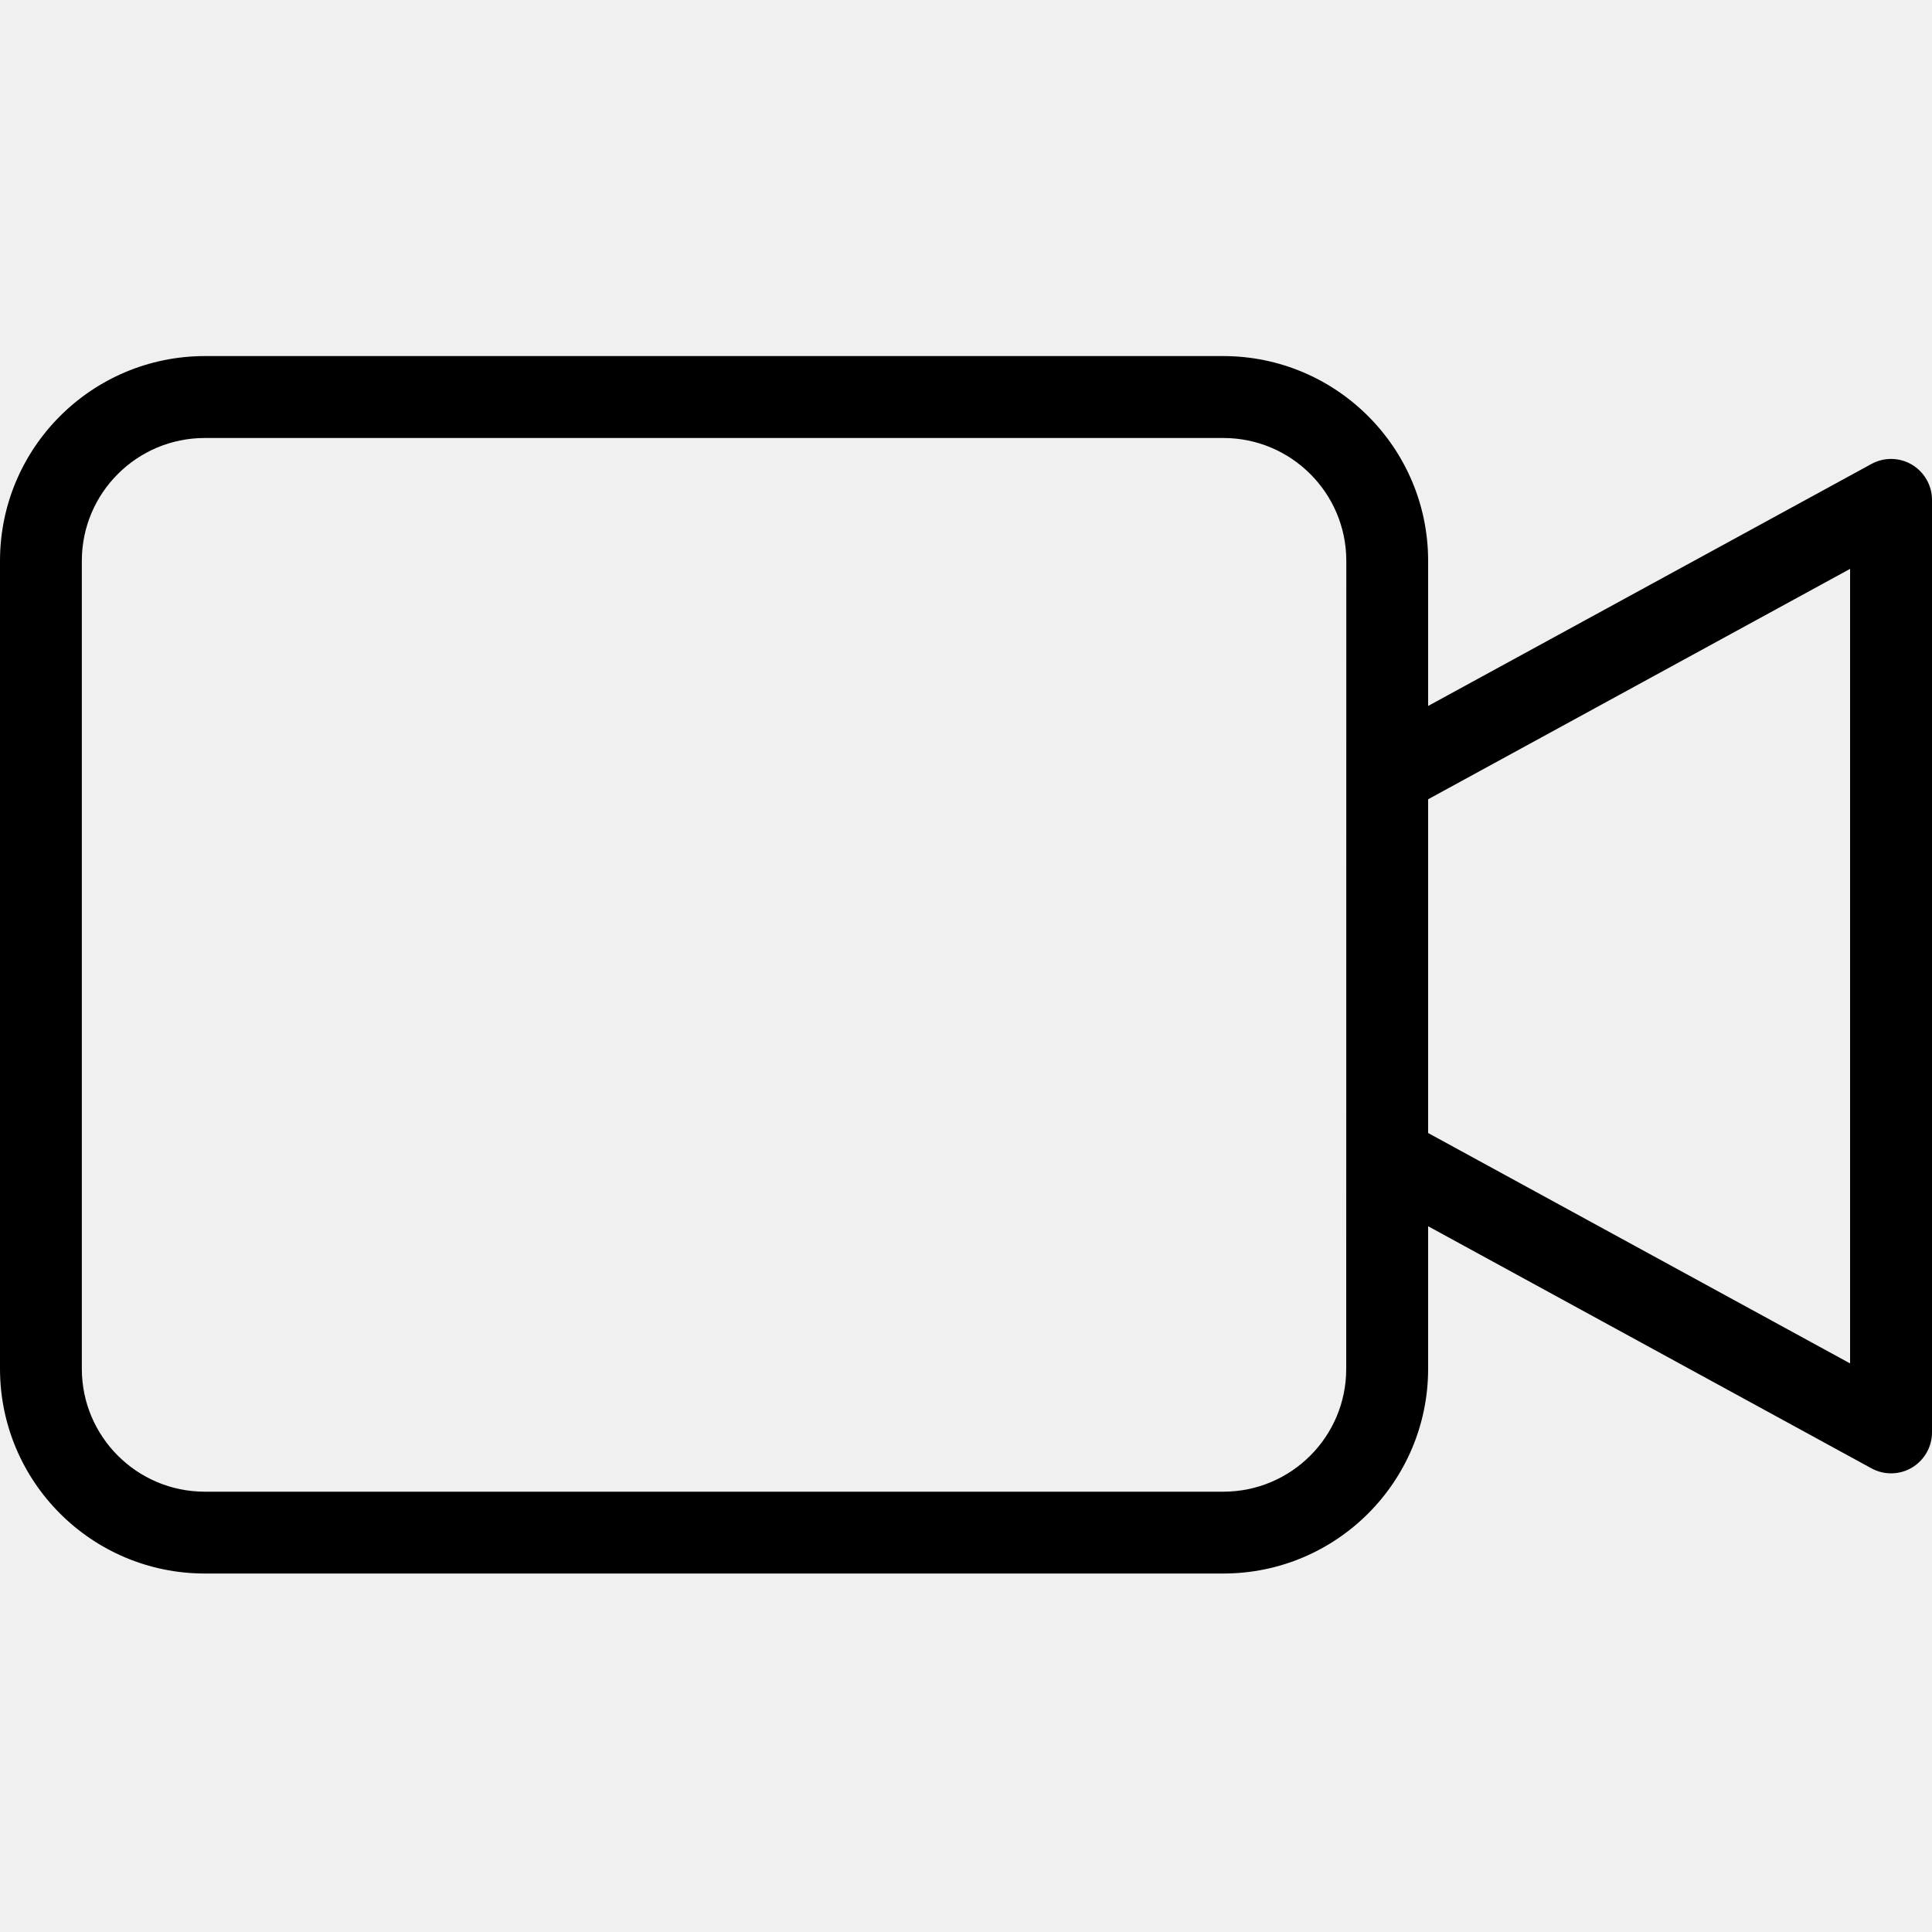
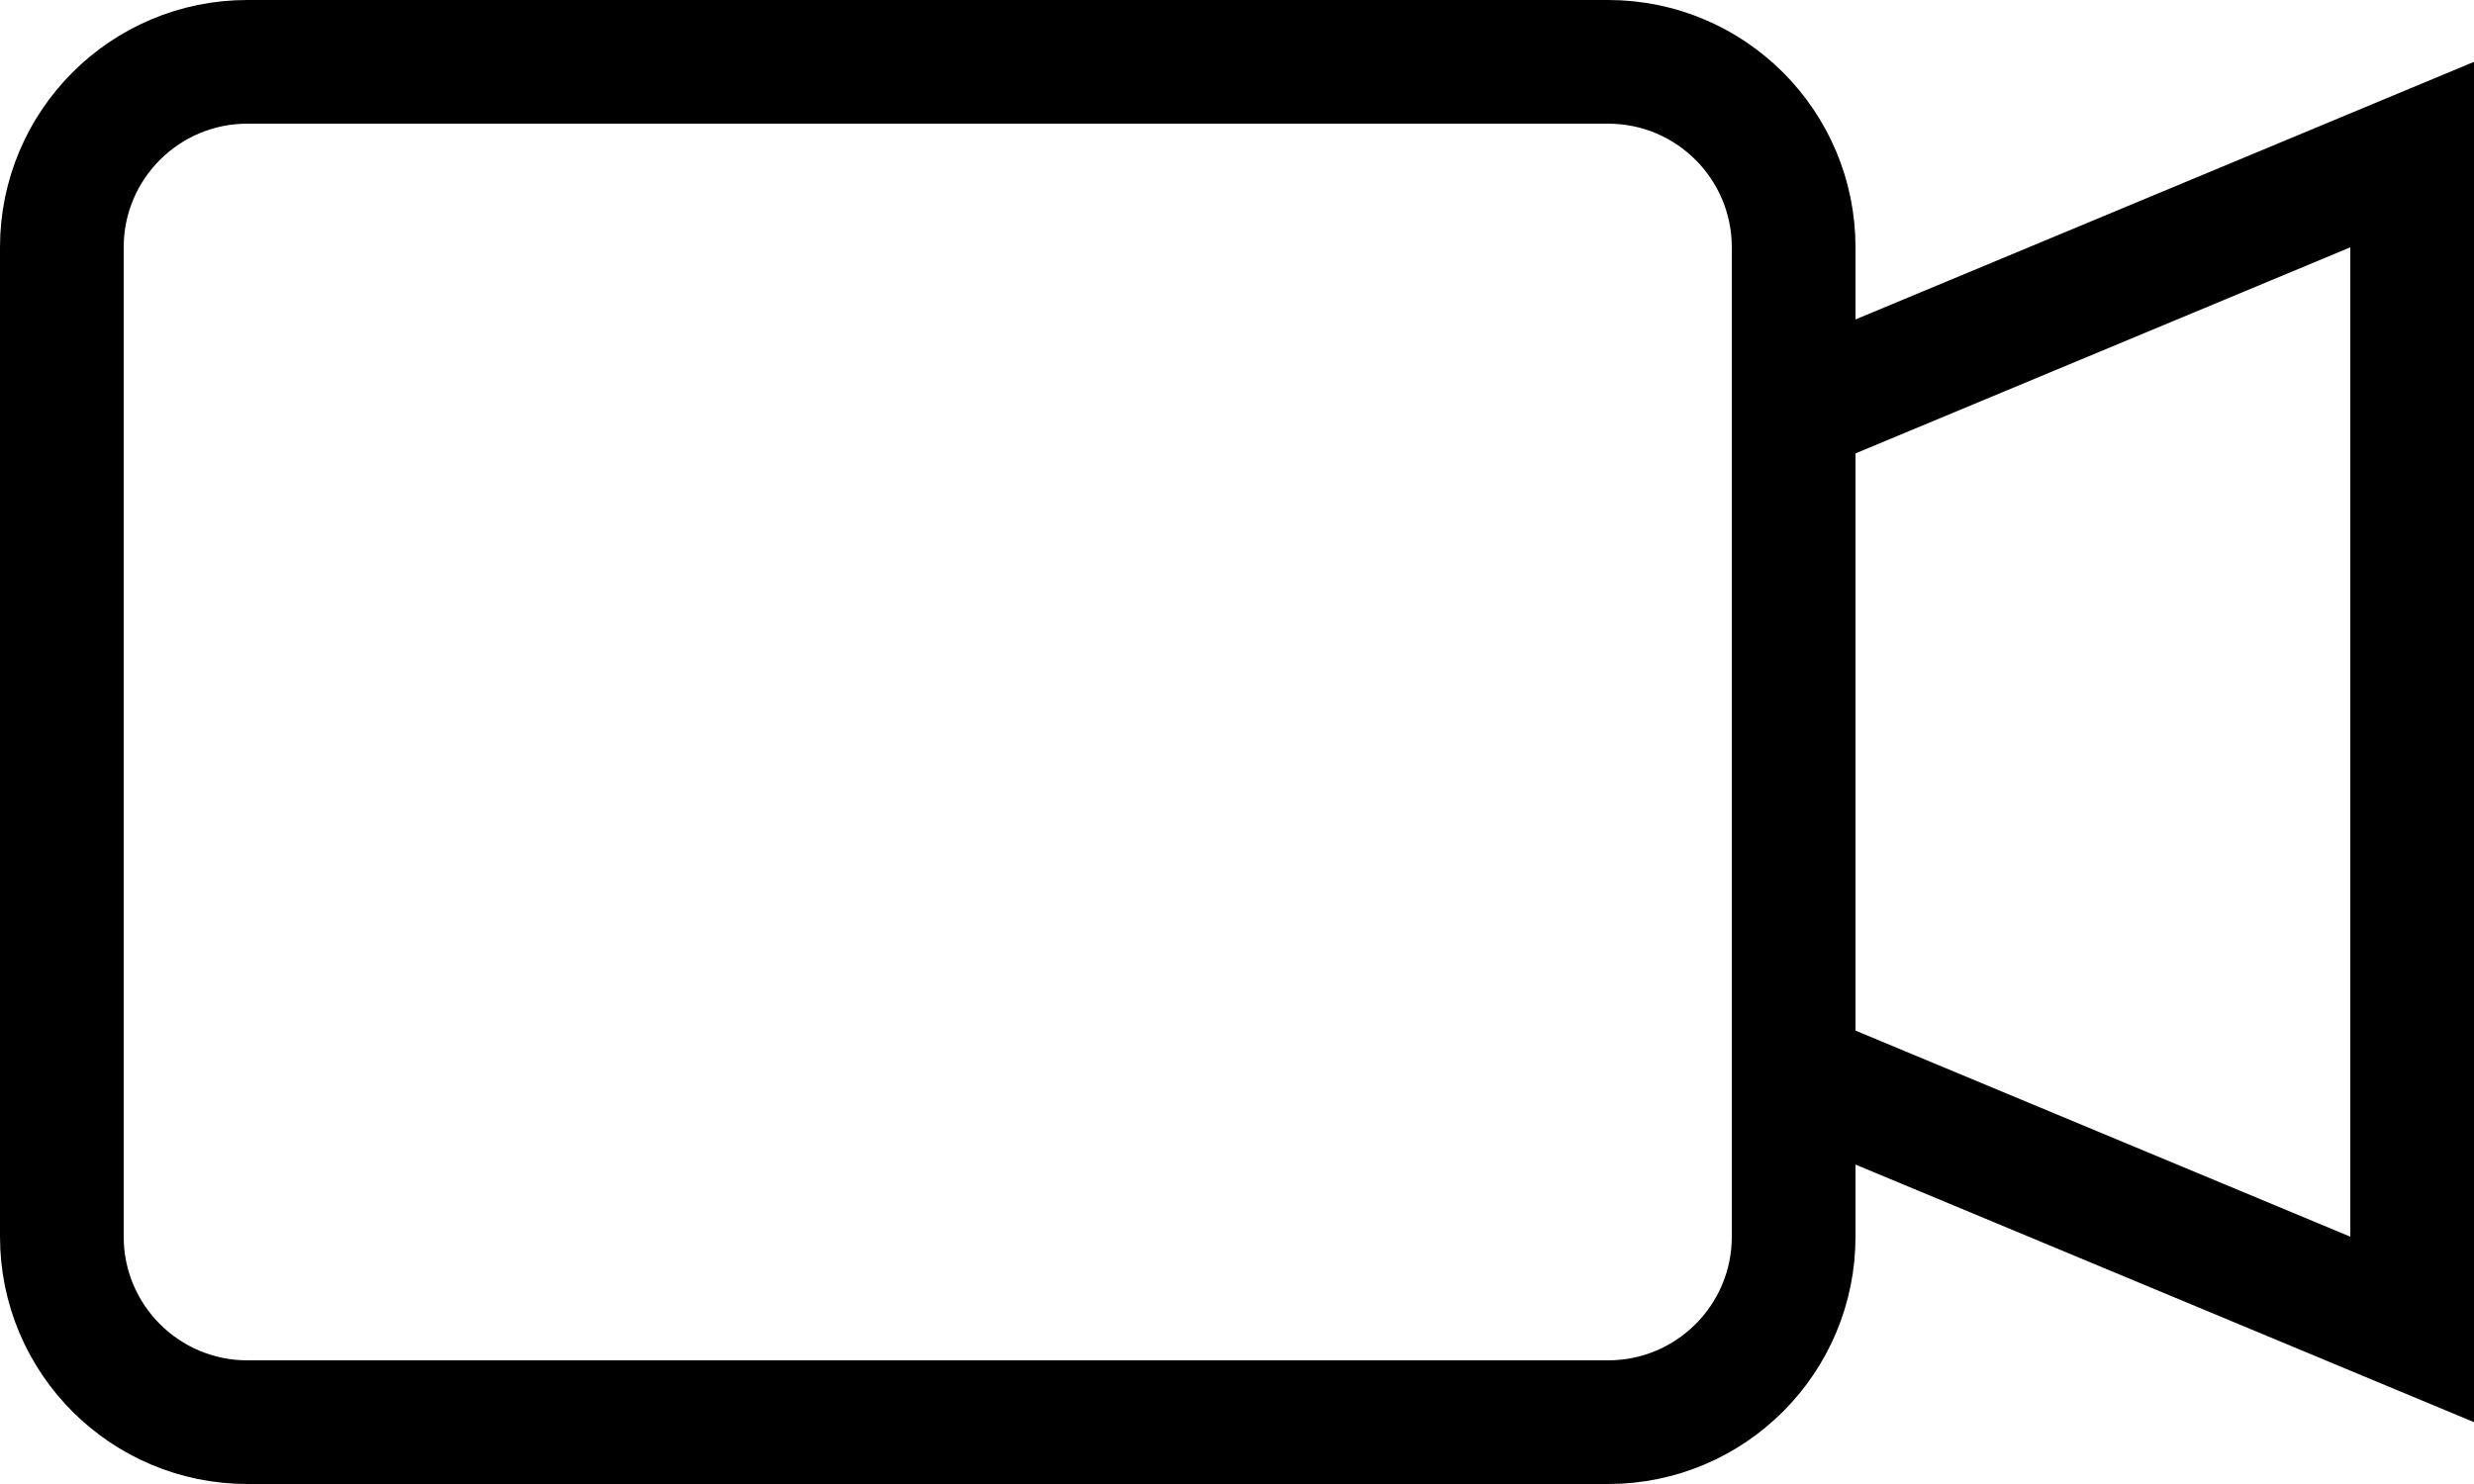
- <svg xmlns="http://www.w3.org/2000/svg" width="20" height="20" viewBox="0 0 20 20" fill="none">
-   <path d="M19.792 4.81C19.664 4.734 19.504 4.731 19.373 4.803L14.784 7.308V5.805C14.783 4.636 13.835 3.688 12.665 3.686H2.119C0.949 3.688 0.001 4.636 0 5.805V14.17C0.001 15.34 0.949 16.288 2.119 16.289H12.665C13.835 16.288 14.783 15.34 14.784 14.17V12.694L19.373 15.2C19.504 15.272 19.664 15.269 19.792 15.193C19.921 15.116 20 14.977 20 14.828V5.175C20 5.025 19.921 4.887 19.792 4.81ZM13.936 14.171C13.936 14.872 13.367 15.441 12.665 15.442H2.119C1.417 15.441 0.848 14.872 0.847 14.171V5.805C0.848 5.103 1.417 4.535 2.119 4.534H12.665C13.367 4.535 13.936 5.103 13.937 5.805L13.936 14.171ZM19.152 14.114L14.784 11.729V8.274L19.152 5.889V14.114Z" fill="black" />
+ <svg xmlns="http://www.w3.org/2000/svg" width="20" height="12" viewBox="0 0 20 12" fill="none">
+   <rect width="20" height="12" fill="white" />
+   <rect x="0.5" y="0.5" width="14" height="11" rx="1.5" stroke="black" />
+   <path d="M14.5 8.667V3.333L19.5 1.25V10.75L14.5 8.667Z" stroke="black" />
</svg>
